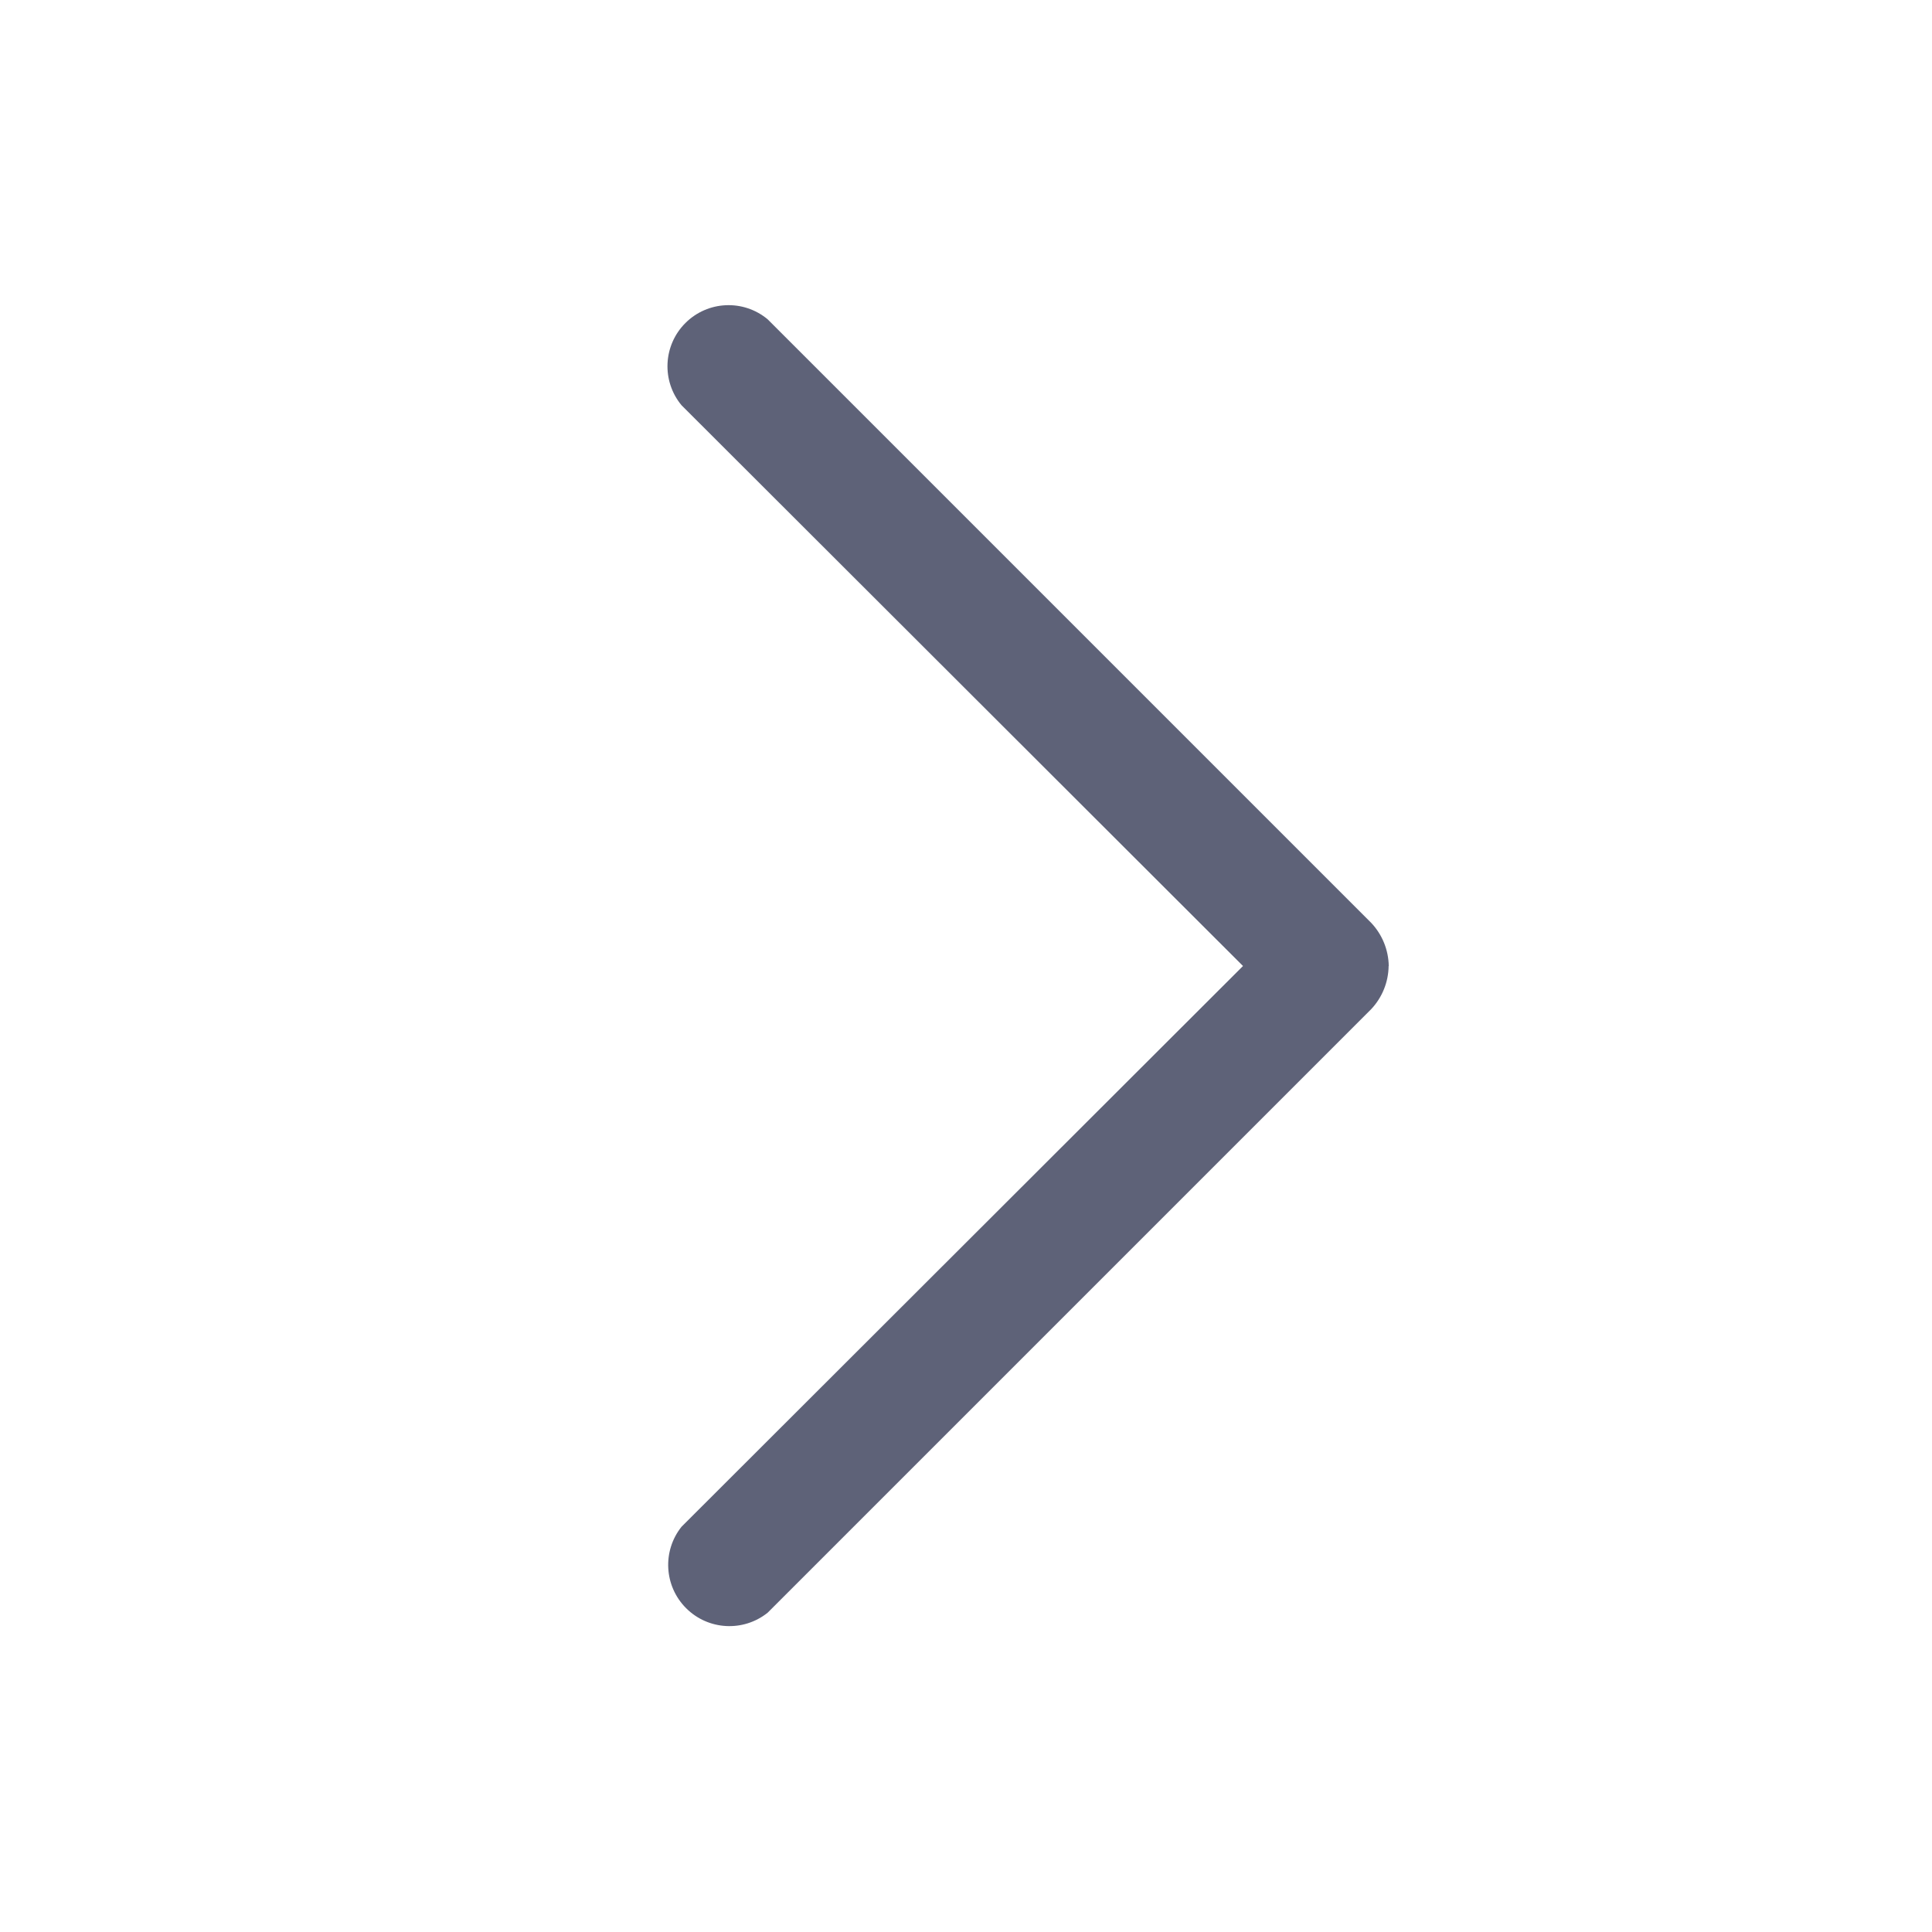
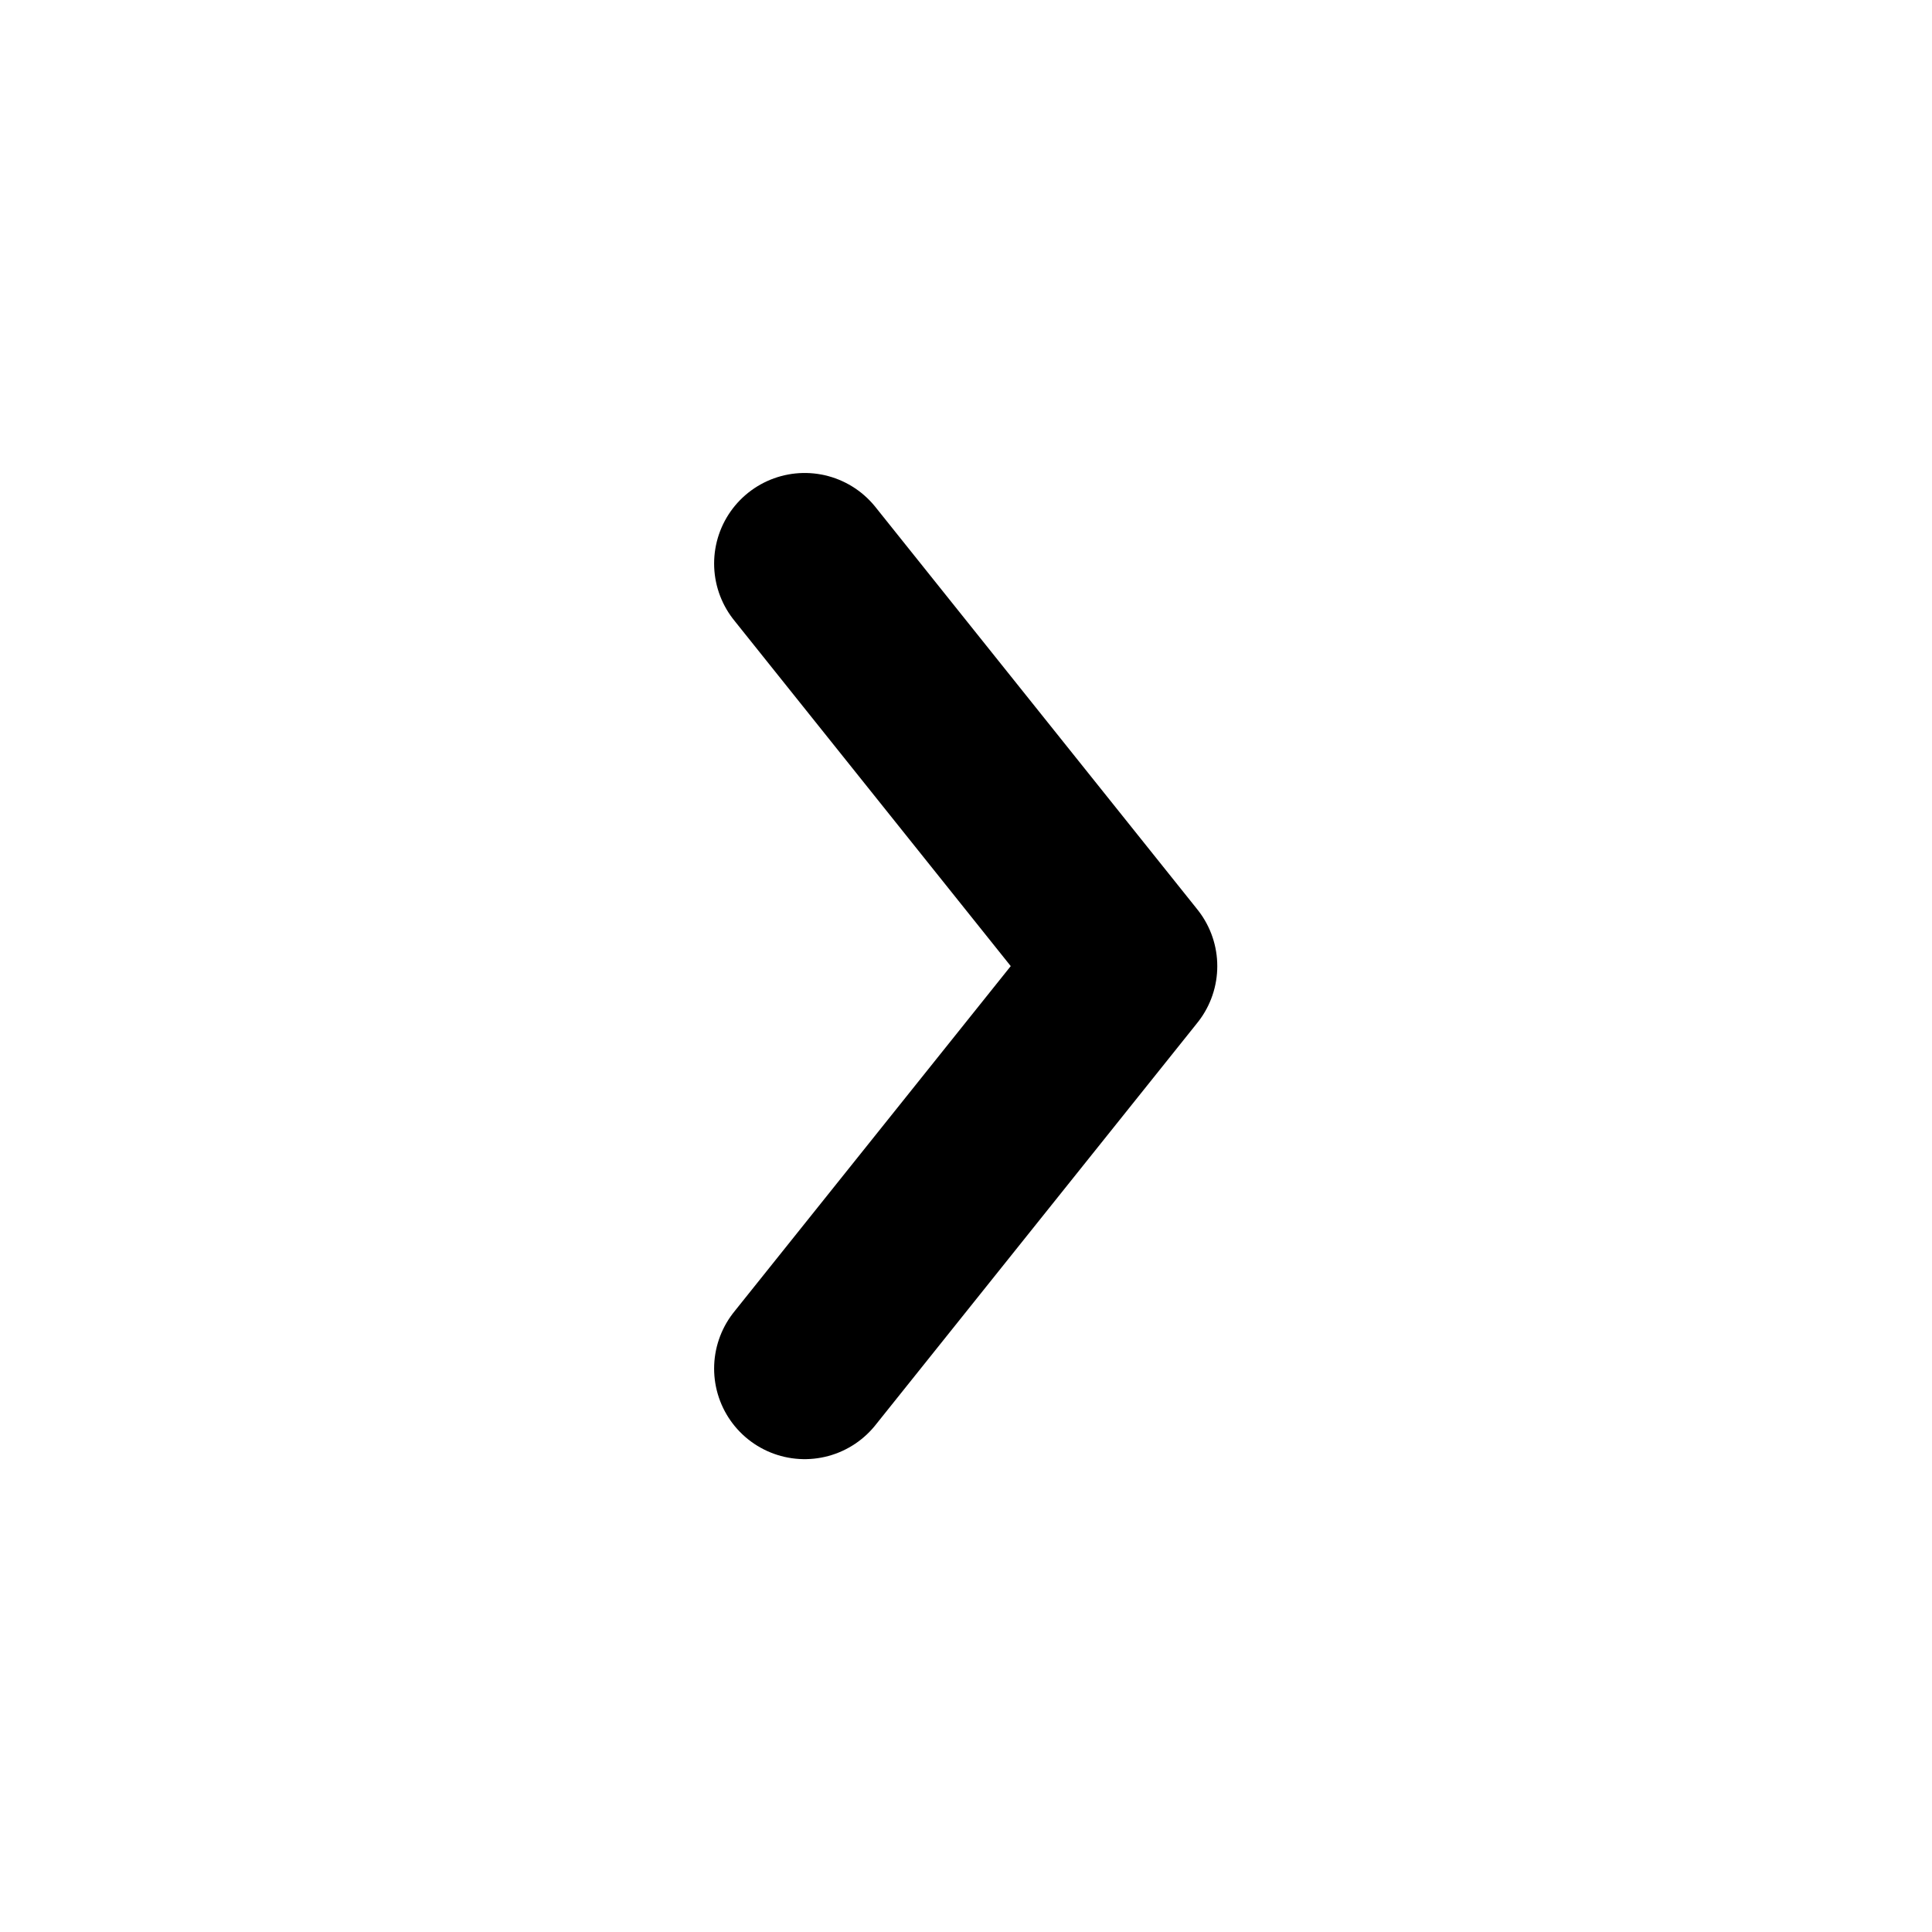
- <svg xmlns="http://www.w3.org/2000/svg" fill="none" viewBox="0 0 16 16">
-   <path fill="#5E6278" d="M11.5 8a.531.531 0 0 1-.143.356l-5 5a.507.507 0 0 1-.713-.712L10.294 8l-4.65-4.644a.506.506 0 0 1 .713-.712l5 5c.09.096.142.223.144.356Z" />
+ <svg xmlns="http://www.w3.org/2000/svg" width="16" height="16" viewBox="0 0 16 16" fill="none">
+   <g id="Huge-icon/arrows/outline/direction-down 4">
+     <path id="Vector 175" d="M6.664 11.334L9.331 8.001L6.664 4.667" stroke="currentColor" stroke-width="1.5" stroke-linecap="round" stroke-linejoin="round" />
+   </g>
</svg>
